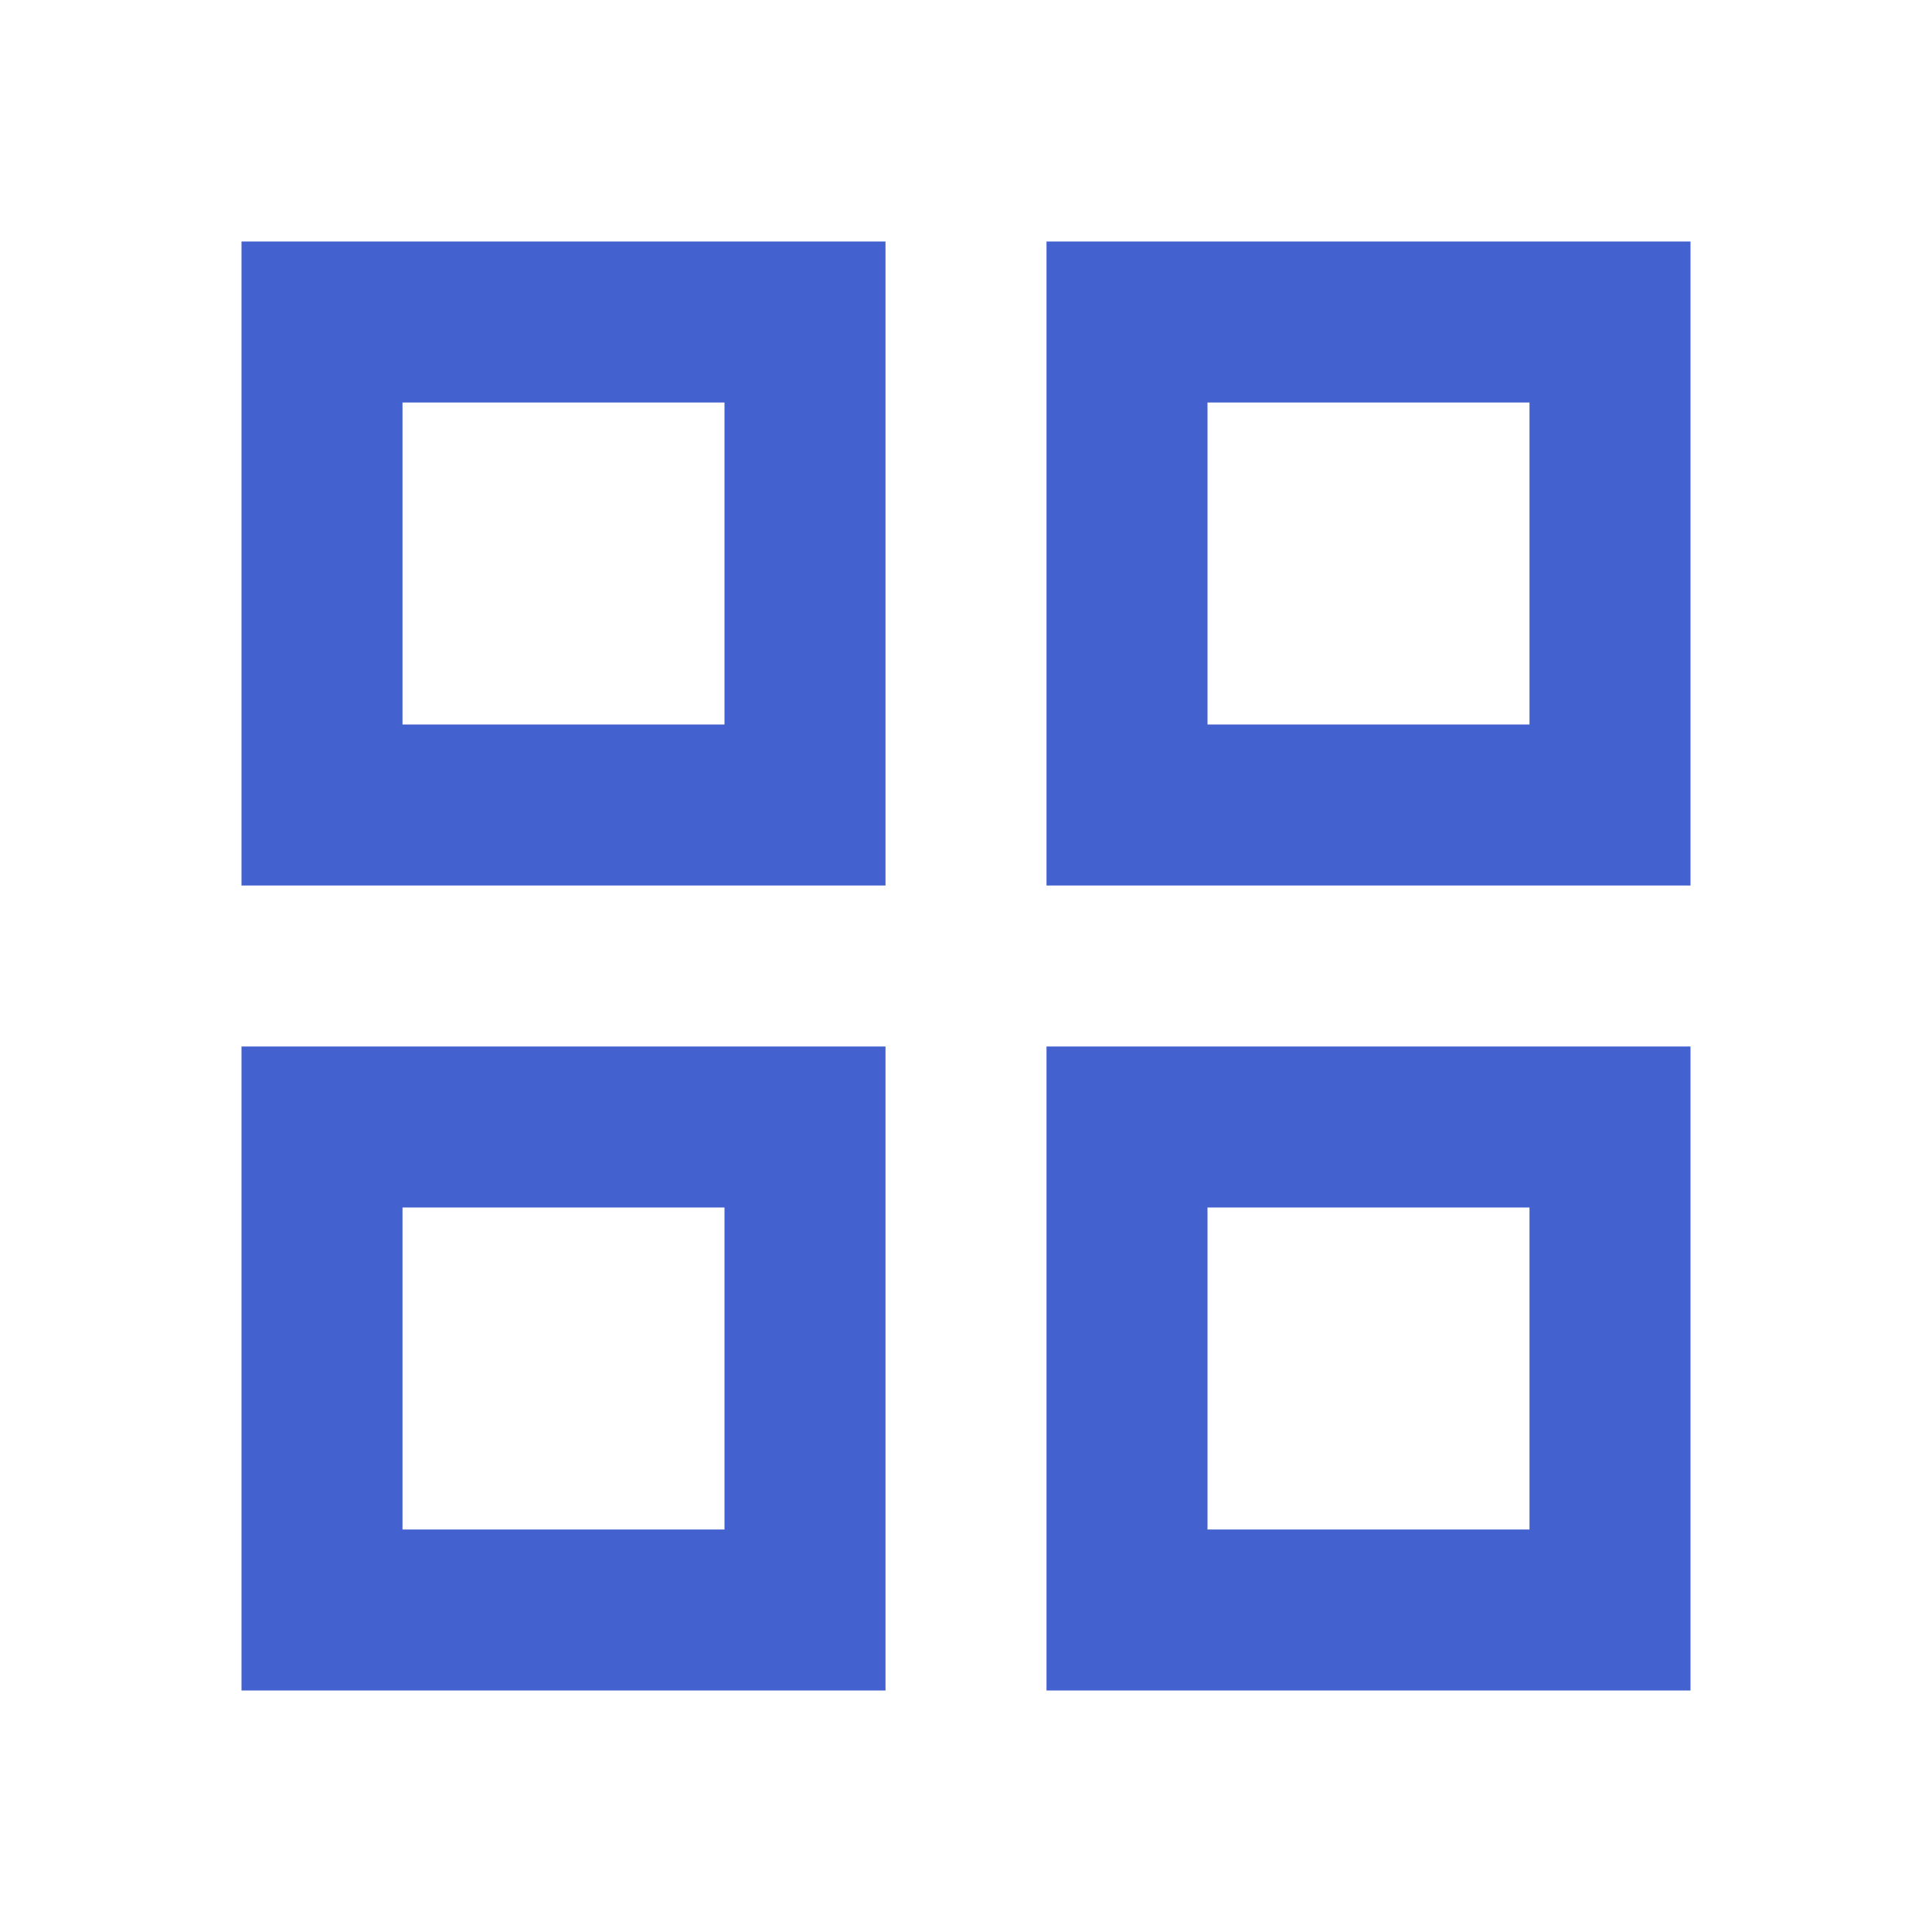
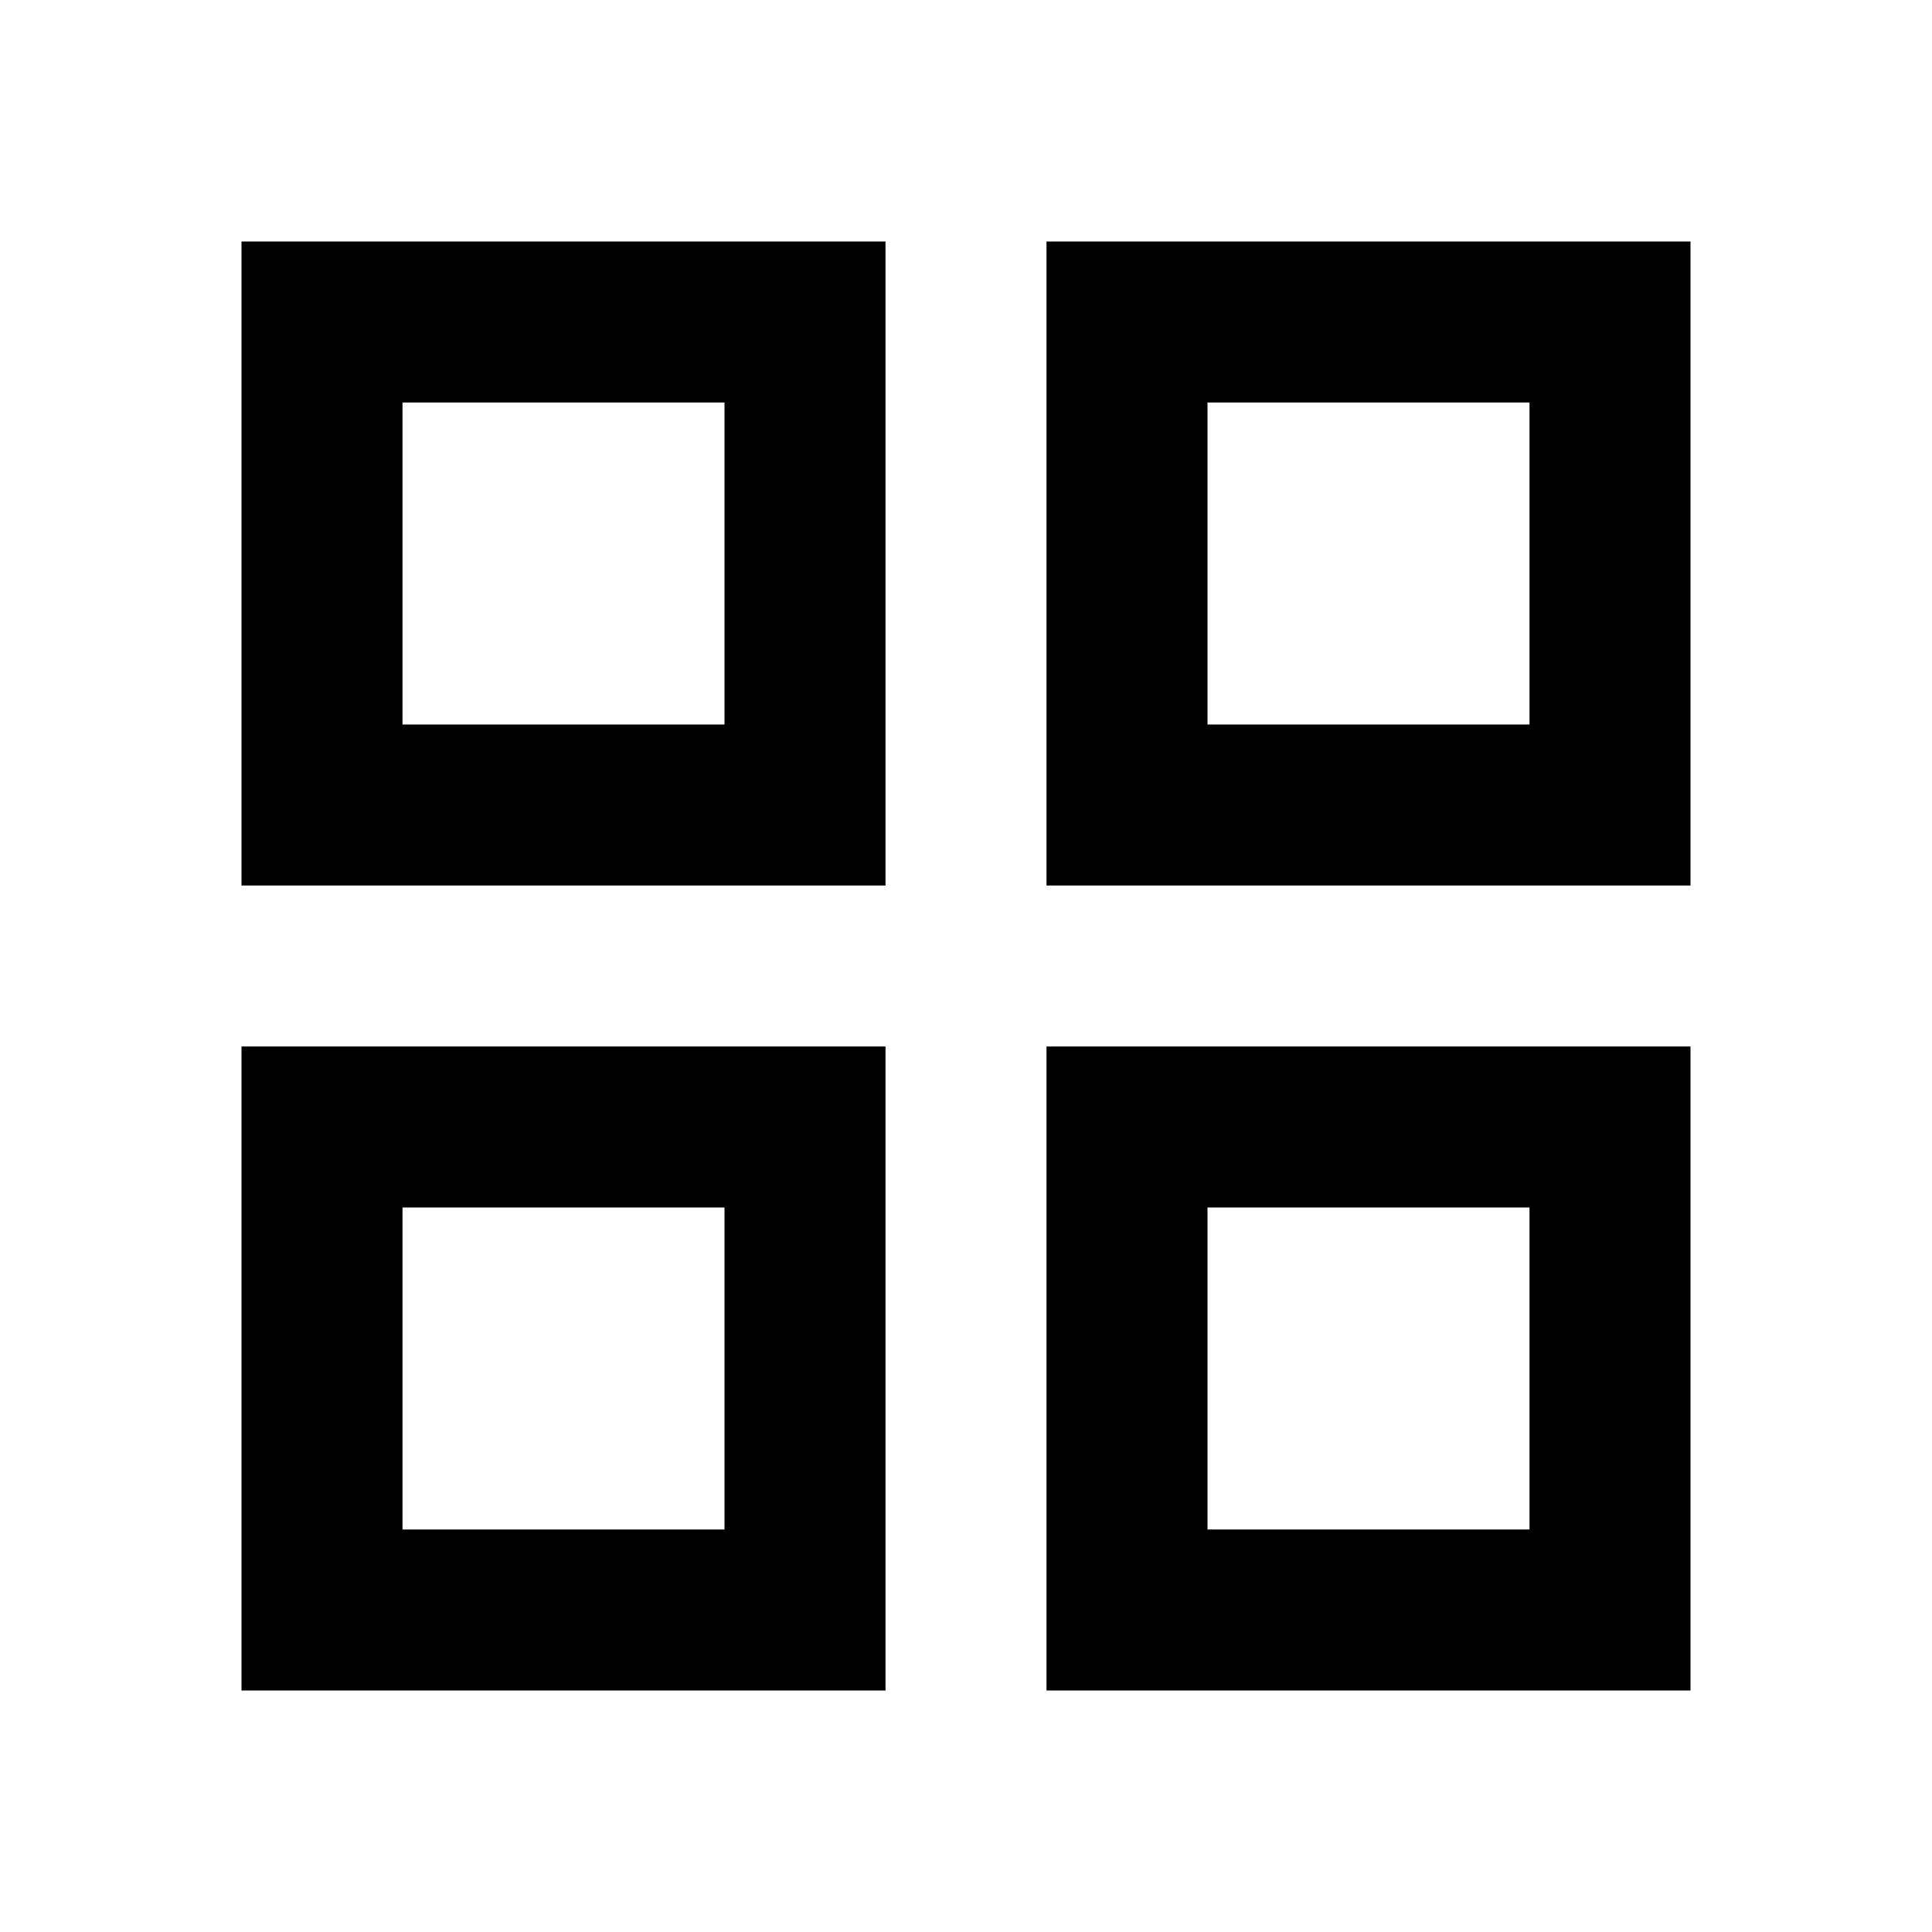
<svg xmlns="http://www.w3.org/2000/svg" width="24" height="24" viewBox="0 0 24 24" fill="none">
-   <path d="M3 11V3H11V11H3ZM3 21V13H11V21H3ZM13 11V3H21V11H13ZM13 21V13H21V21H13ZM5 9H9V5H5V9ZM15 9H19V5H15V9ZM15 19H19V15H15V19ZM5 19H9V15H5V19Z" fill="#4362D0" />
+   <path d="M3 11V3H11V11H3ZM3 21V13H11V21H3ZM13 11V3H21V11H13ZM13 21V13H21V21H13ZM5 9H9V5H5V9ZM15 9H19V5H15V9ZM15 19H19V15H15V19ZM5 19H9V15H5V19Z" fill="currentColor" />
</svg>
